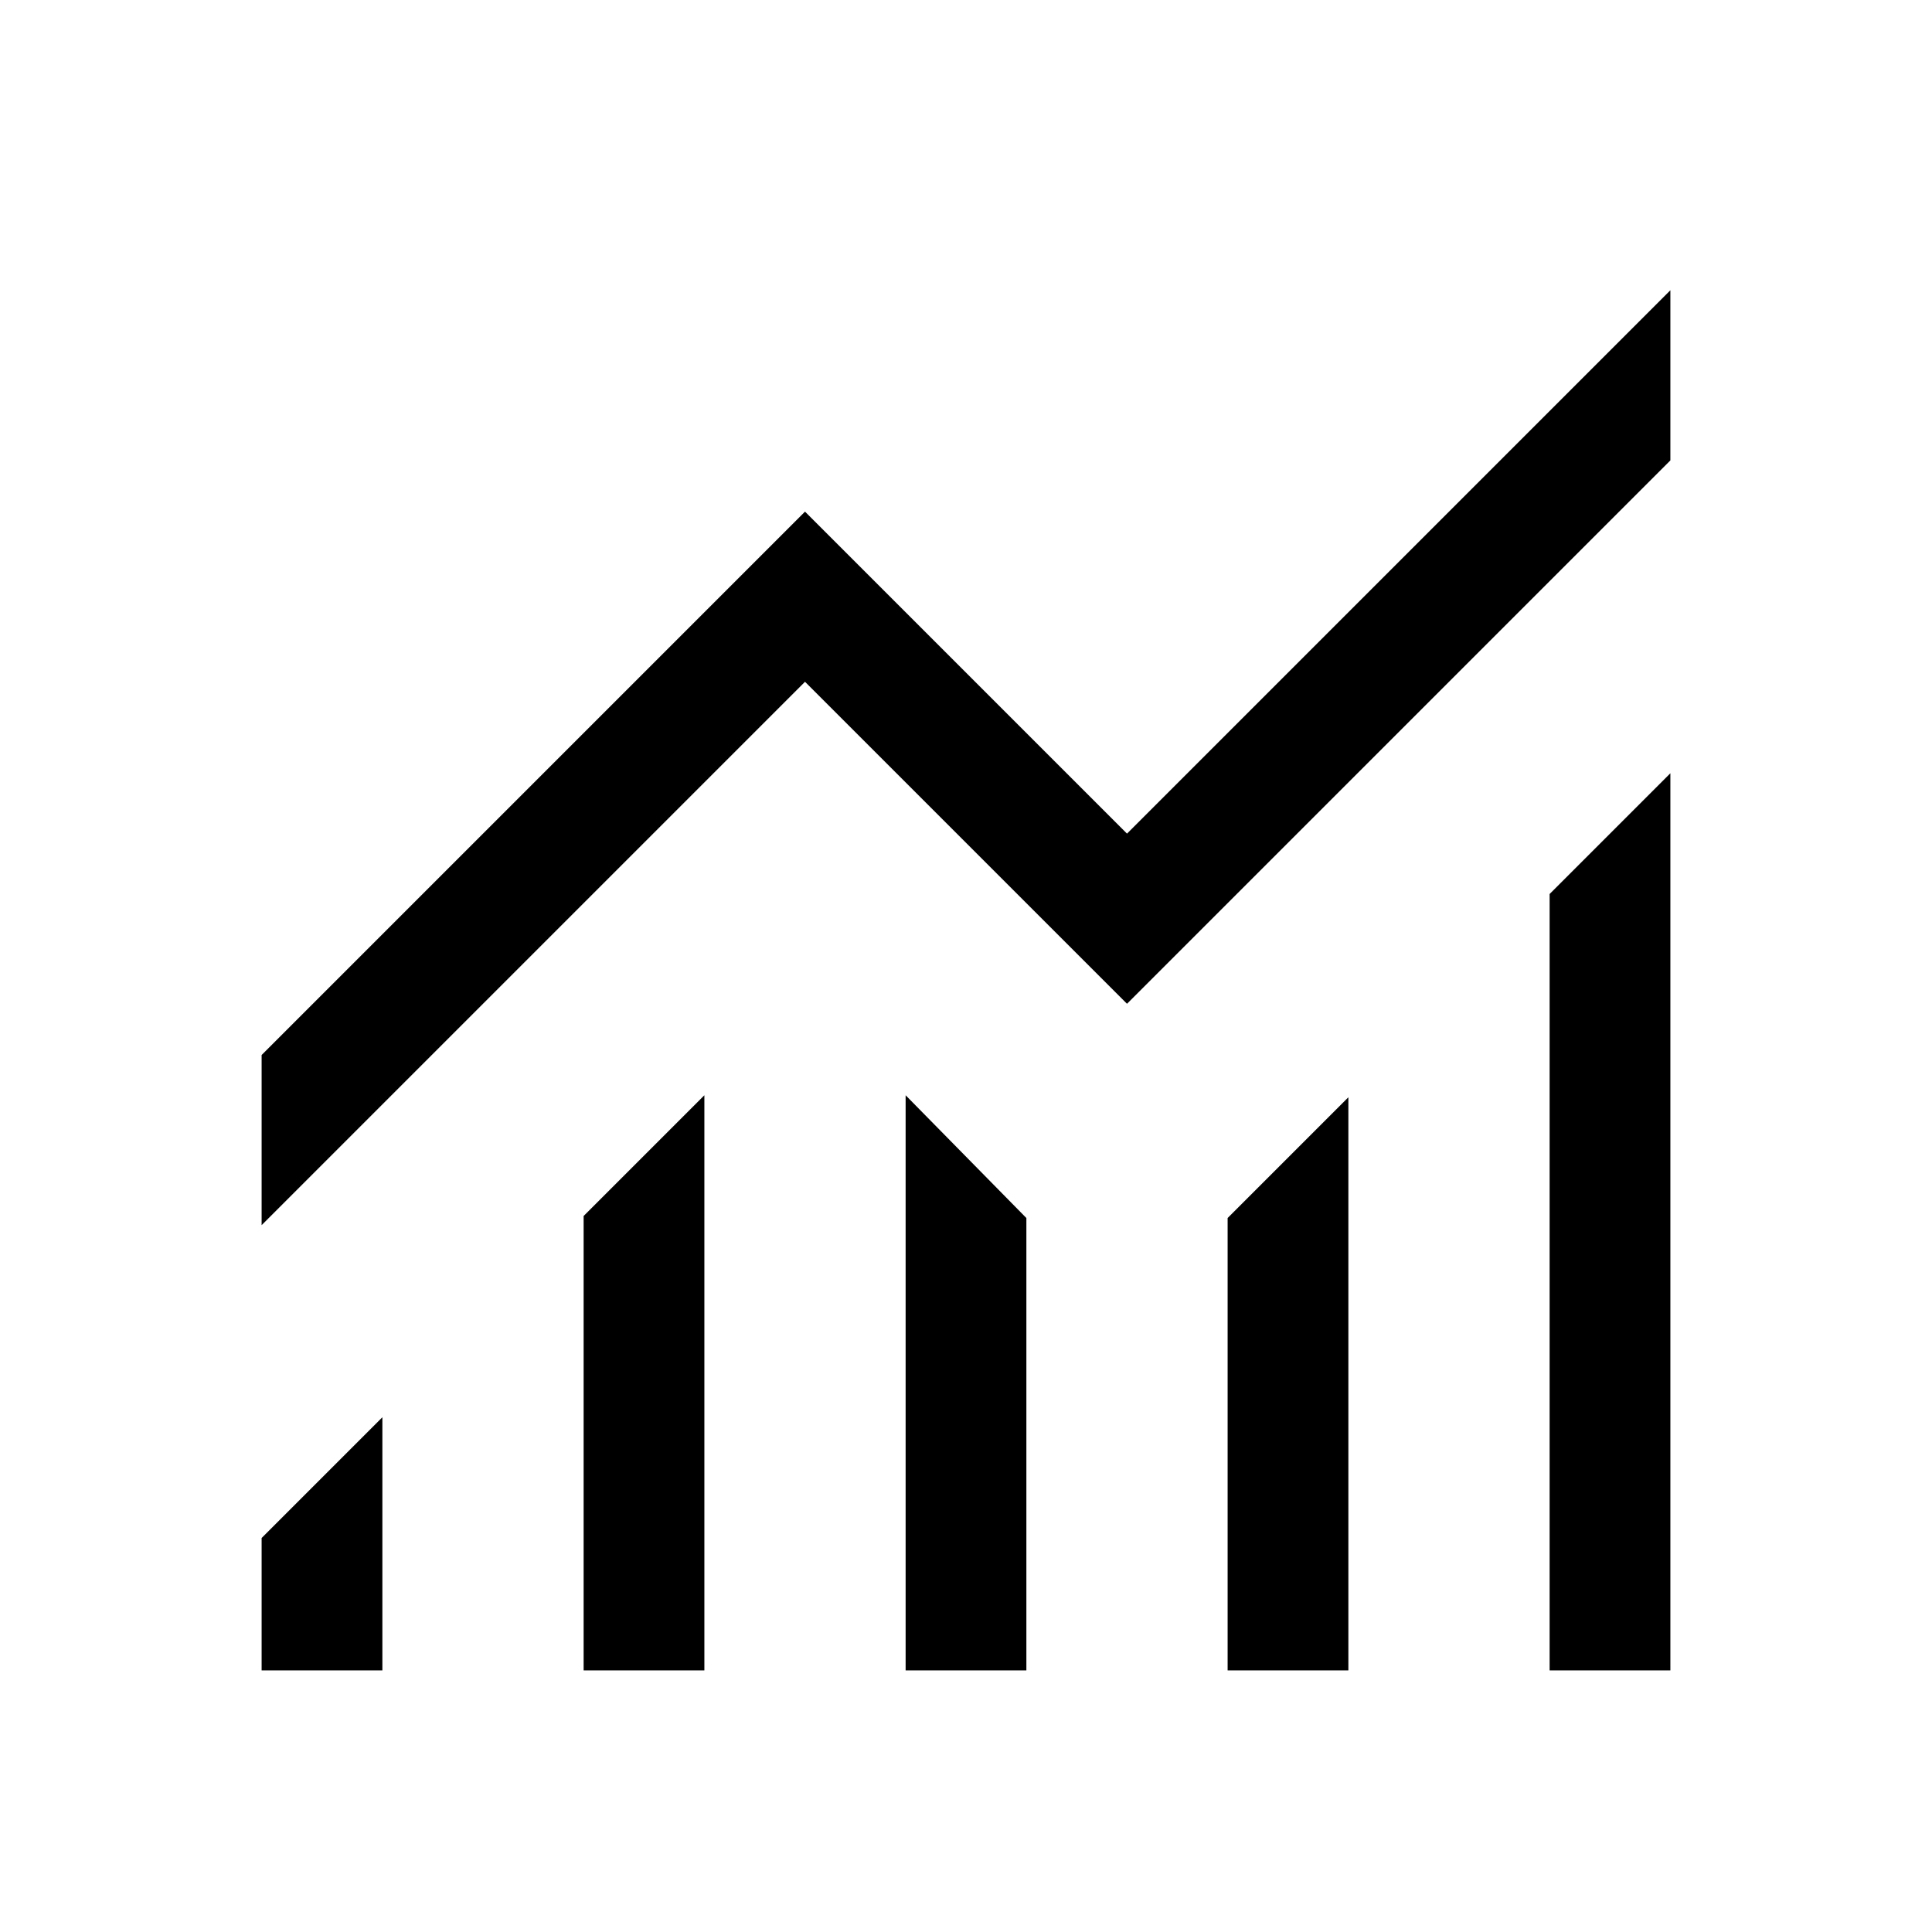
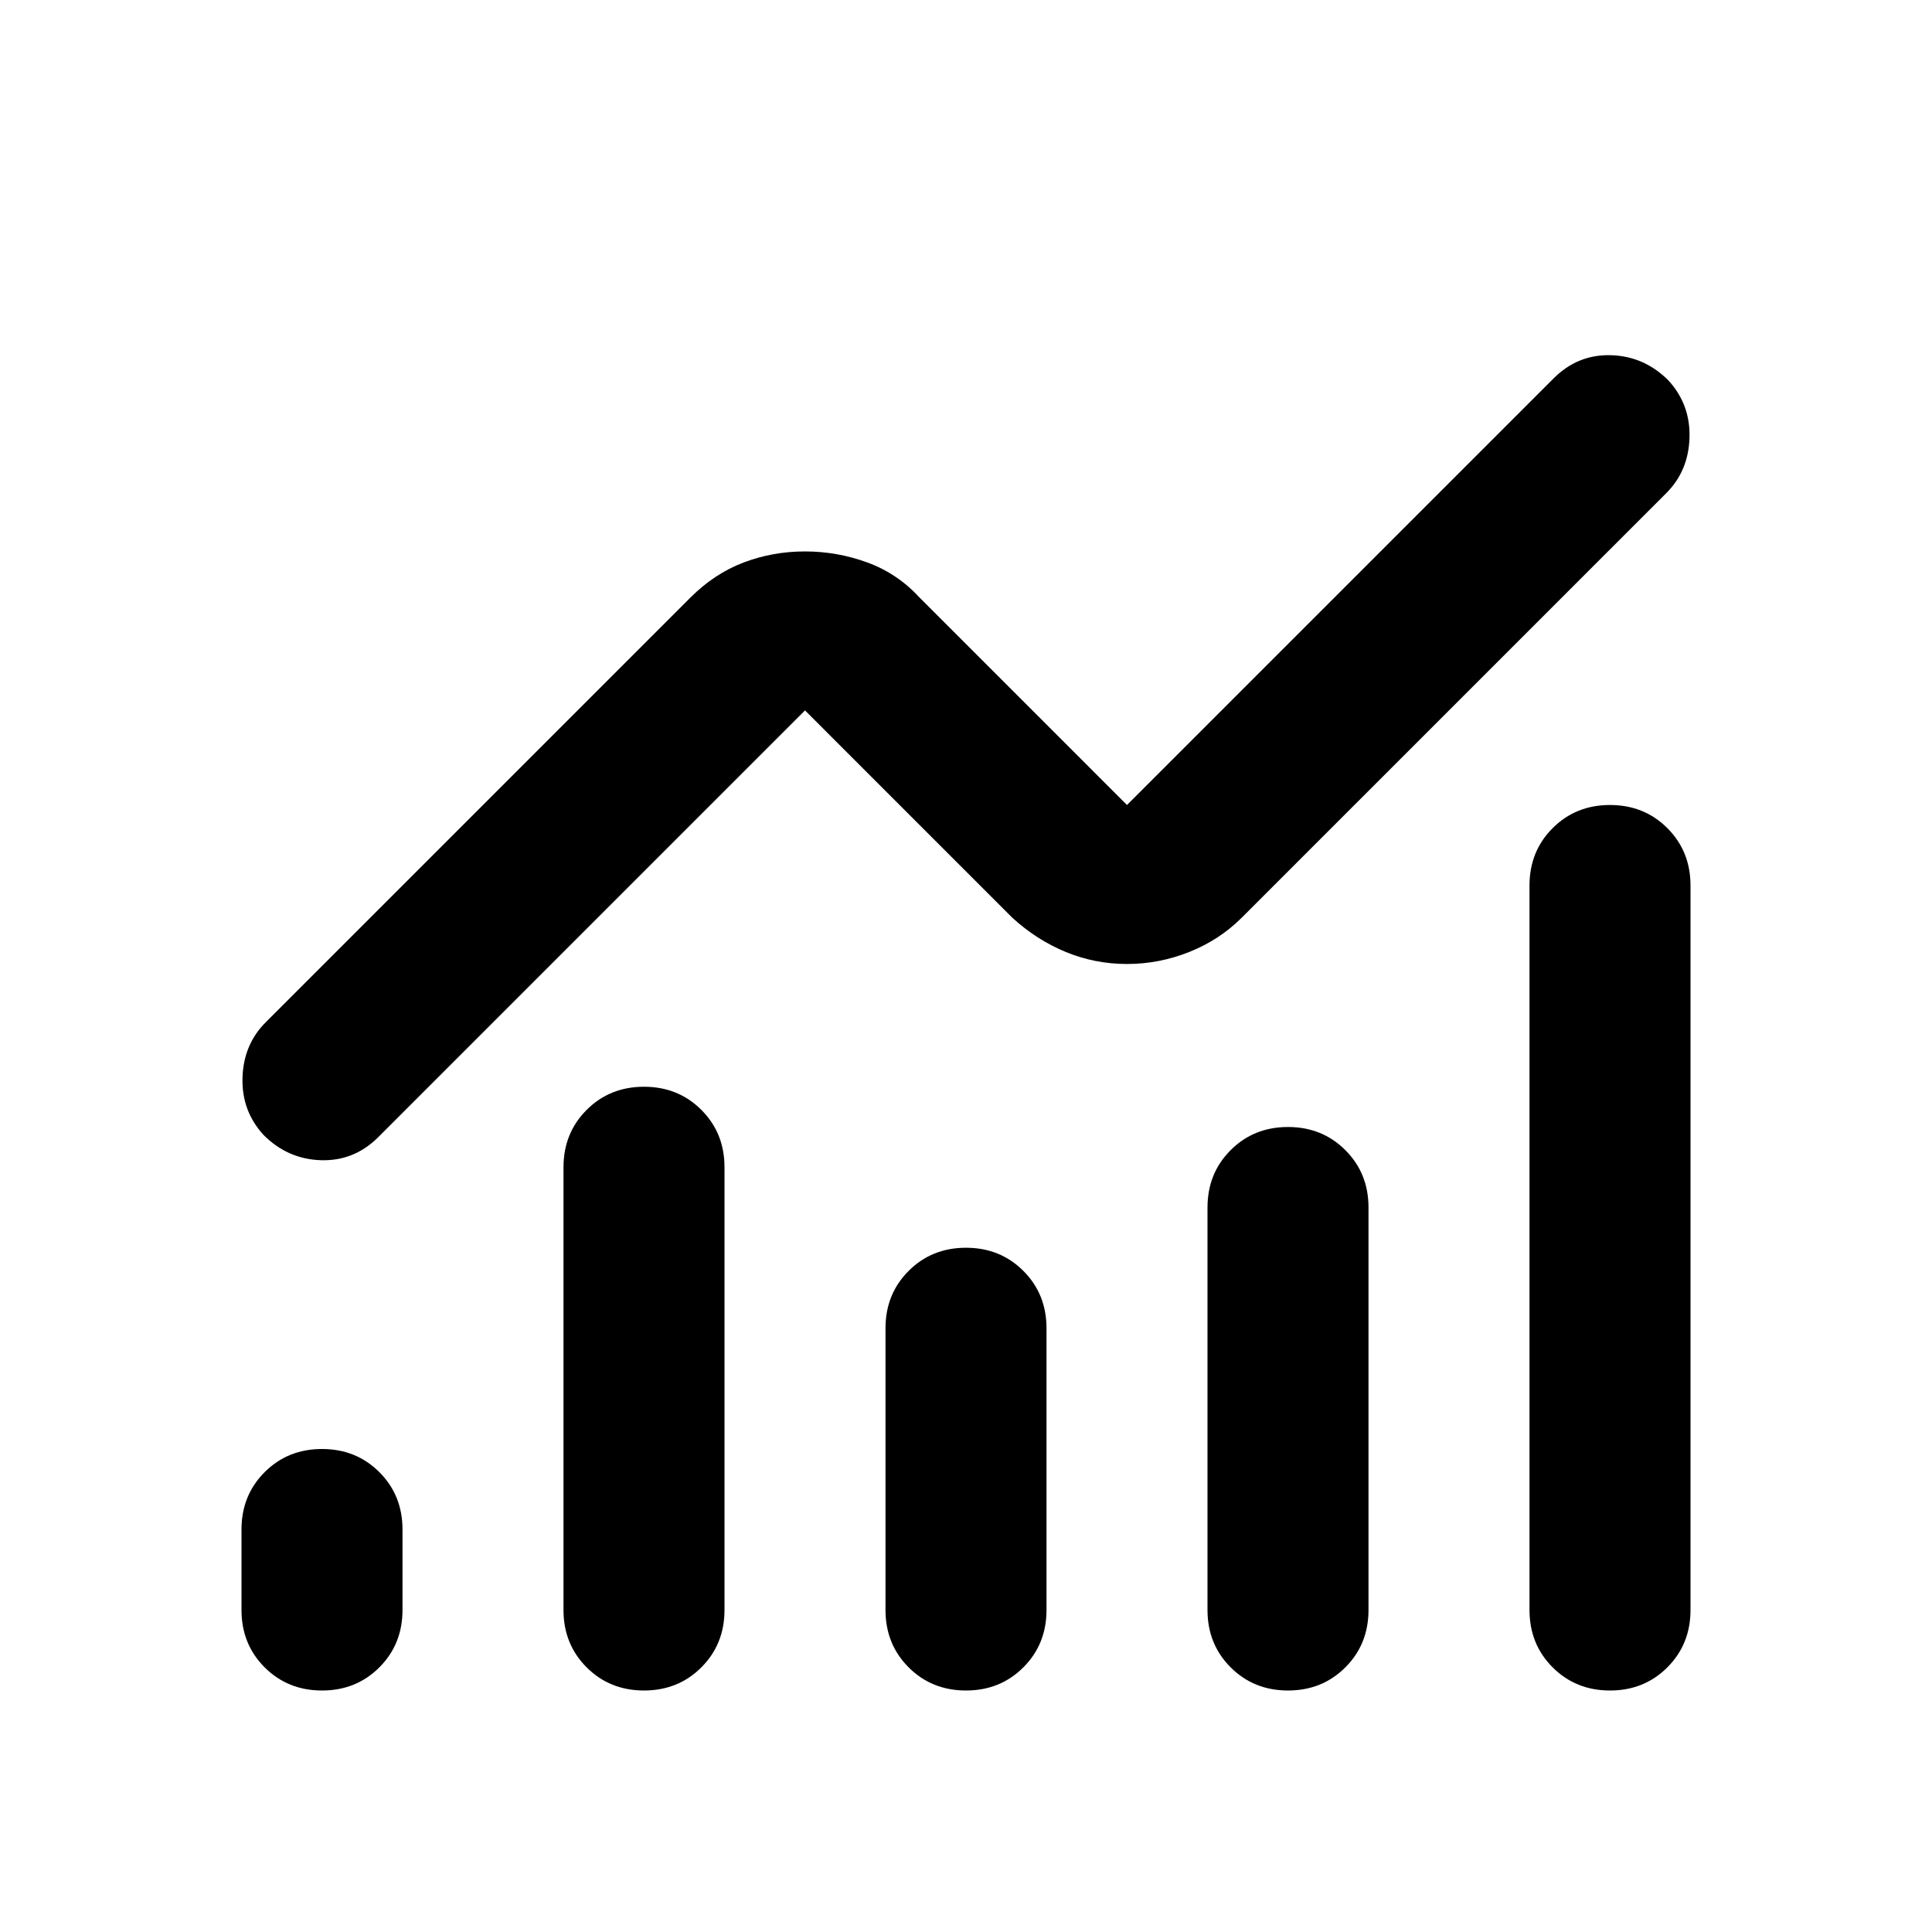
<svg xmlns="http://www.w3.org/2000/svg" viewBox="0 -960 960 960" fill="currentColor">
-   <path d="M130-130v-65.77l60-60V-130h-60Zm160 0v-225.77l60-60V-130h-60Zm160 0v-285.77l60 61V-130h-60Zm160 0v-224.77l60-60V-130h-60Zm160 0v-385.77l60-60V-130h-60ZM130-351.23v-84.54l270-270 160 160 270-270v84.54l-270 270-160-160-270 270Z" />
+   <path d="M131.5-131.5Q120-143 120-160v-40q0-17 11.5-28.5T160-240q17 0 28.5 11.5T200-200v40q0 17-11.5 28.5T160-120q-17 0-28.5-11.5Zm160 0Q280-143 280-160v-220q0-17 11.5-28.5T320-420q17 0 28.5 11.5T360-380v220q0 17-11.5 28.5T320-120q-17 0-28.5-11.5Zm160 0Q440-143 440-160v-140q0-17 11.5-28.5T480-340q17 0 28.5 11.5T520-300v140q0 17-11.5 28.5T480-120q-17 0-28.5-11.5Zm160 0Q600-143 600-160v-200q0-17 11.5-28.5T640-400q17 0 28.5 11.5T680-360v200q0 17-11.5 28.5T640-120q-17 0-28.5-11.5Zm160 0Q760-143 760-160v-360q0-17 11.5-28.5T800-560q17 0 28.5 11.5T840-520v360q0 17-11.5 28.5T800-120q-17 0-28.5-11.5ZM560-481q-16 0-30.5-6T503-504L400-607 188-395q-12 12-28.5 11.5T131-396q-11-12-10.5-28.5T132-452l211-211q12-12 26.5-17.5T400-686q16 0 31 5.5t26 17.5l103 103 212-212q12-12 28.5-11.5T829-771q11 12 10.5 28.5T828-715L617-504q-11 11-26 17t-31 6Z" />
</svg>
